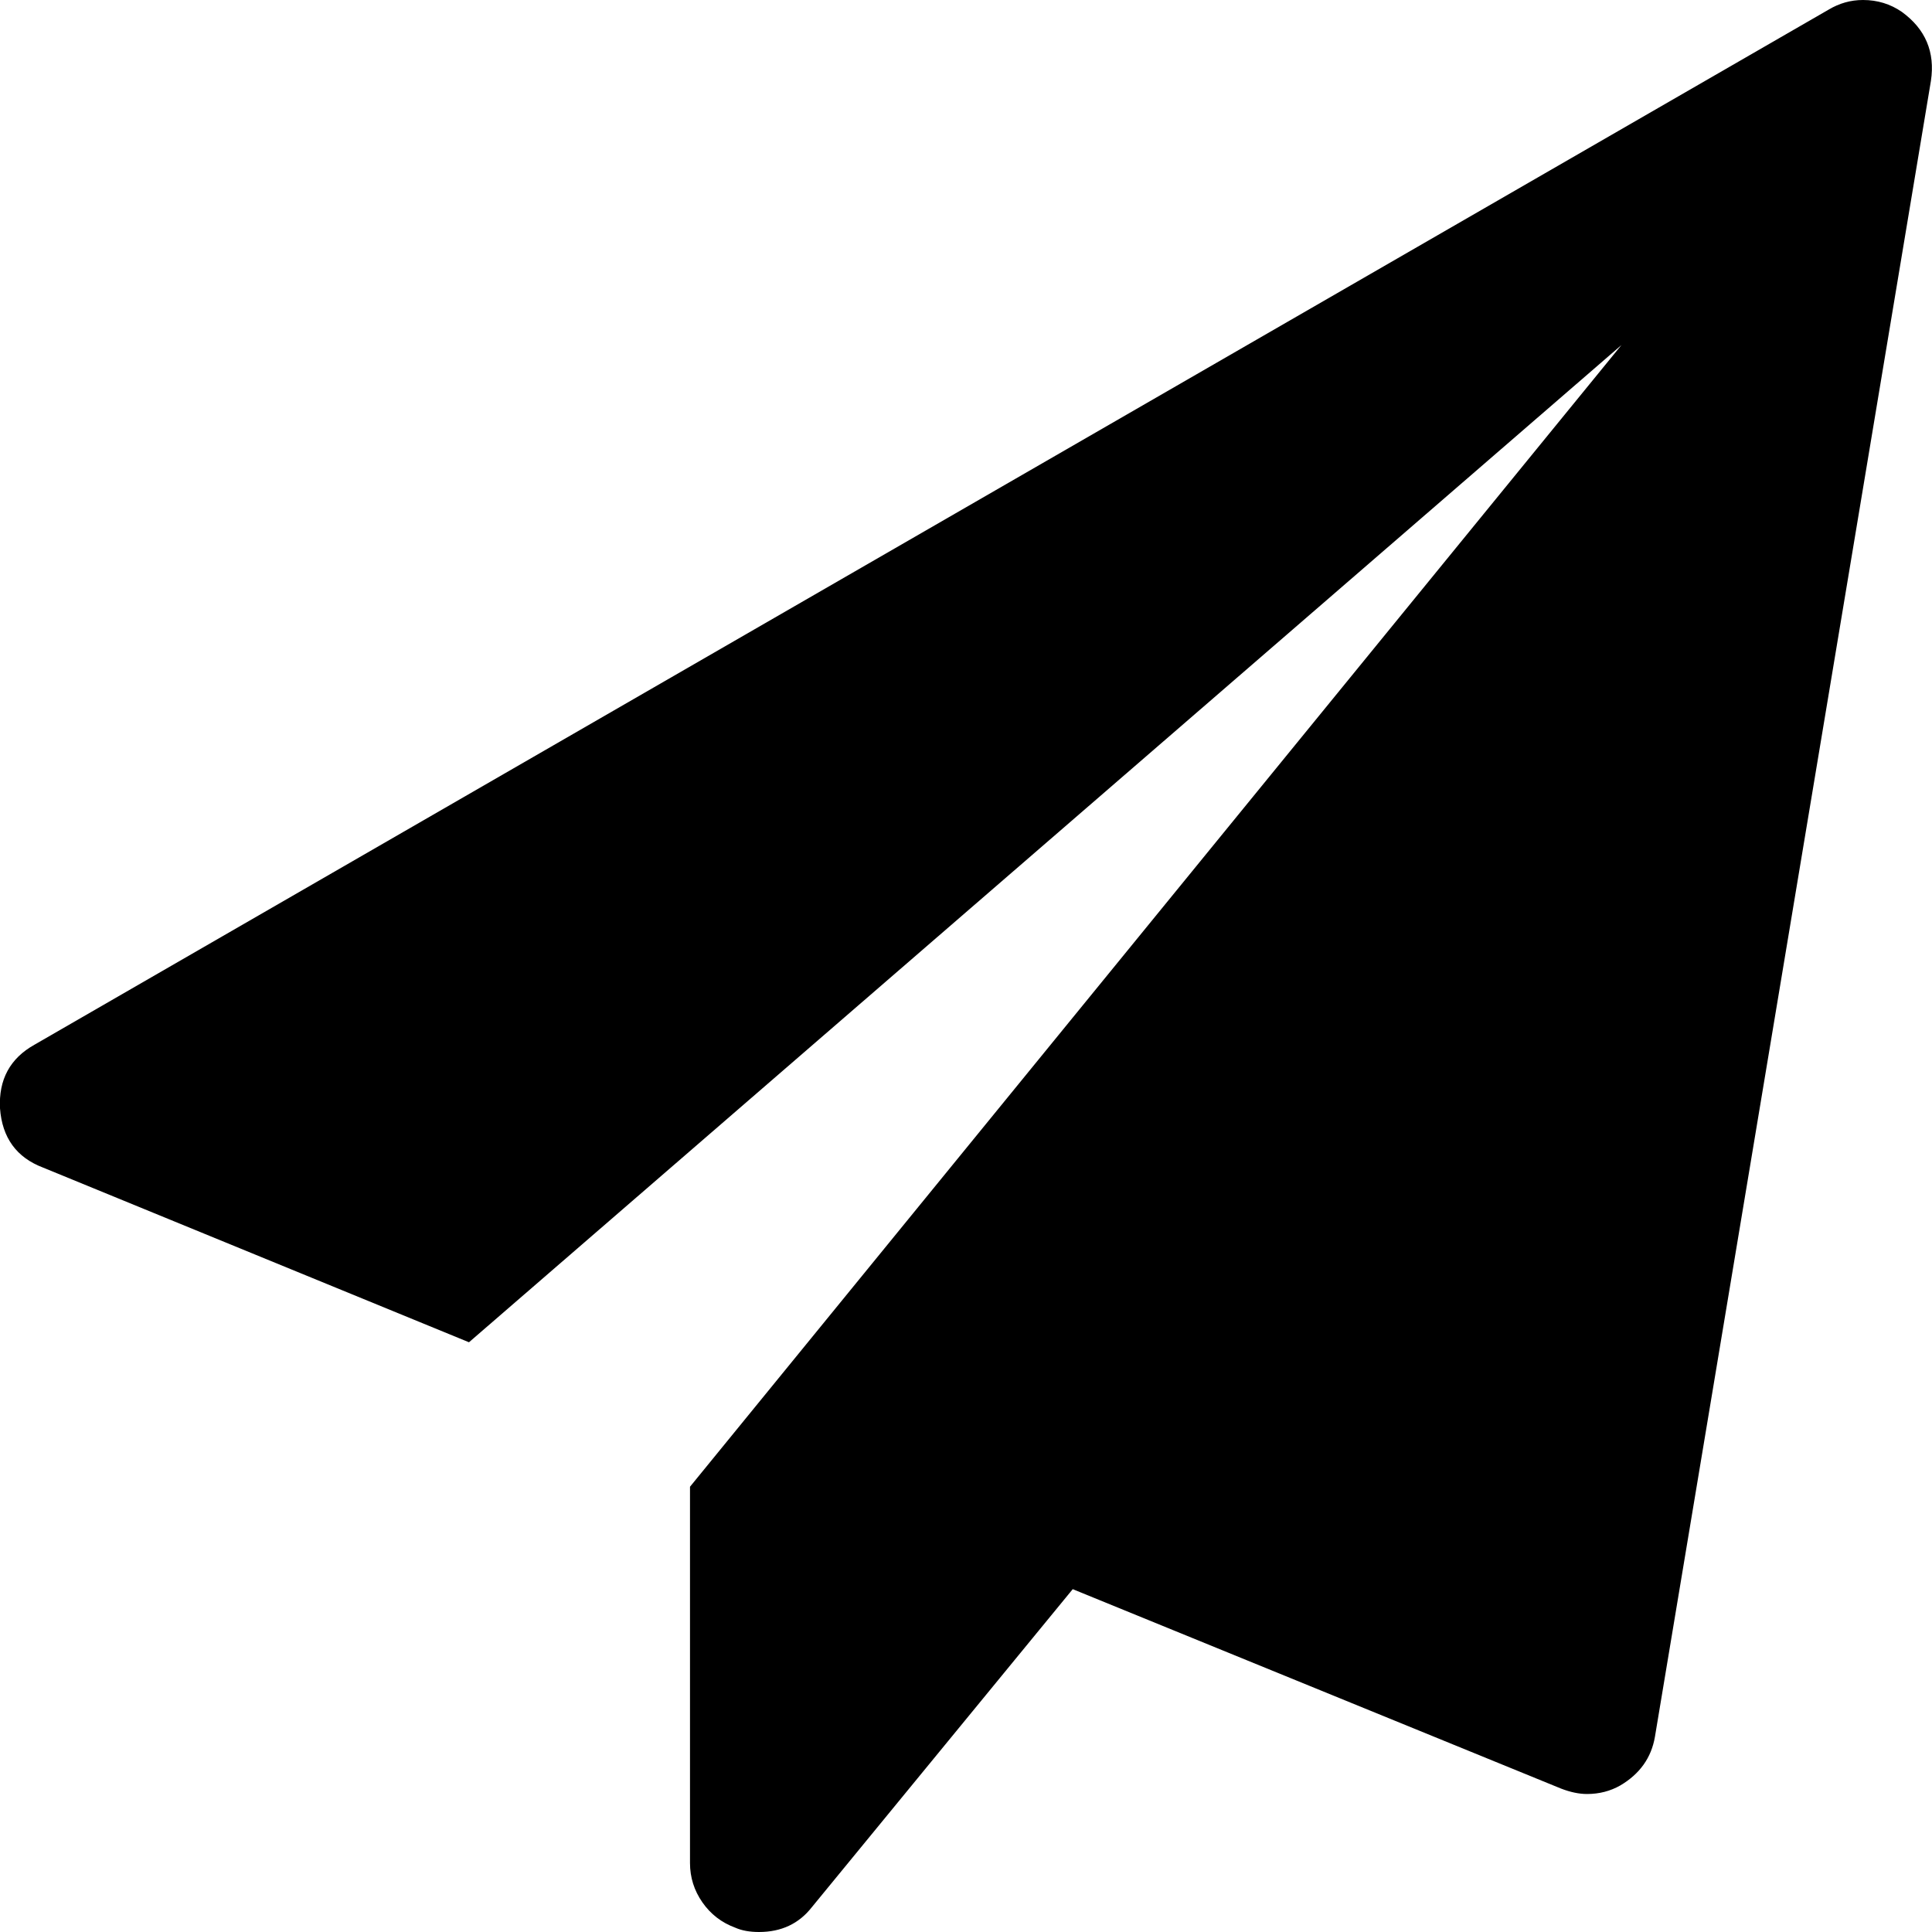
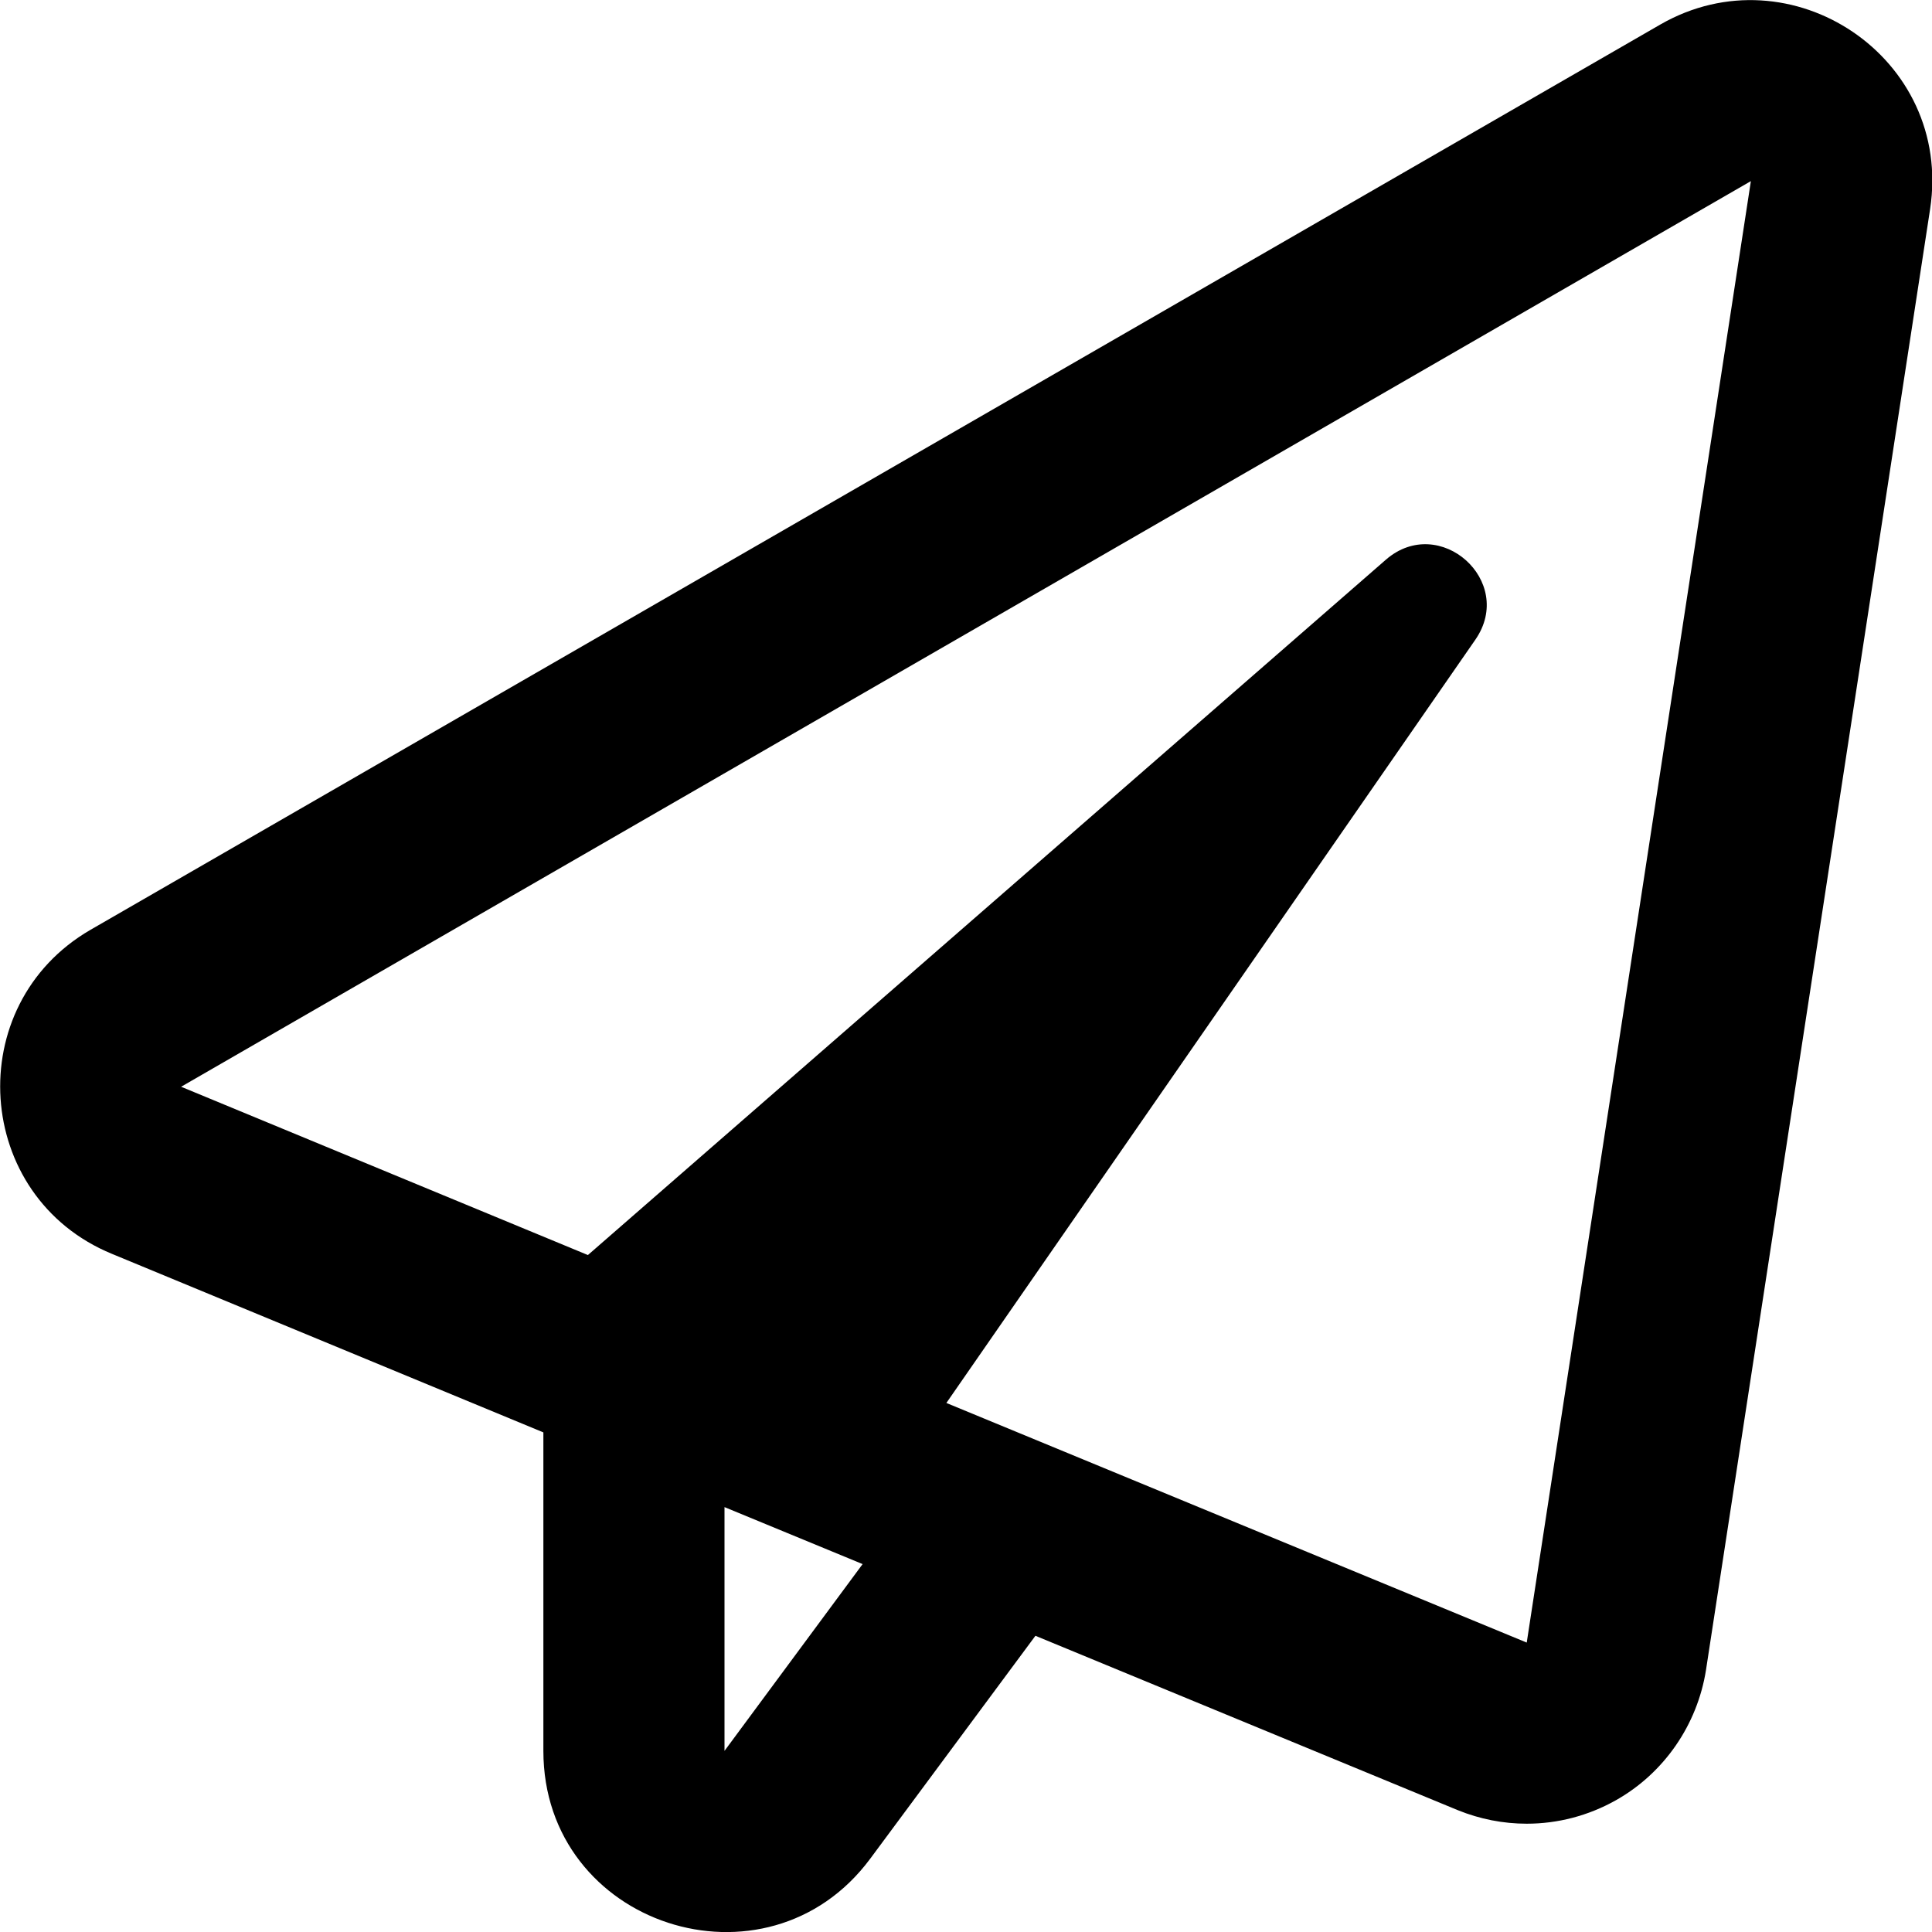
- <svg xmlns="http://www.w3.org/2000/svg" width="100%" height="100%" viewBox="0 0 1792 1792">
-   <path fill="#000" d="M1764 11q33 24 27 64l-256 1536q-5 29-32 45-14 8-31 8-11 0-24-5l-453-185-242 295q-18 23-49 23-13 0-22-4-19-7-30.5-23.5t-11.5-36.5v-349l864-1059-1069 925-395-162q-37-14-40-55-2-40 32-59l1664-960q15-9 32-9 20 0 36 11z" />
+ <svg xmlns="http://www.w3.org/2000/svg" width="100%" height="100%" viewBox="0 0 512 512">
+   <path fill="currentColor" d="M440 6.5L24 246.4C-10.4 266.3-7.1 317.2 29.7 332.3L144 379.6V464C144 510.4 203.2 529.5 230.6 492.6L274.4 433.5 386.3 479.7C392.2 482.1 398.4 483.3 404.6 483.3 412.8 483.3 420.9 481.2 428.2 477.1 441 469.9 449.8 457.1 452.1 442.6L511.5 55.4C517.6 15.3 474.6-13.4 440 6.5zM192 464V399.4L228.6 414.5 192 464zM404.6 435.3L250.8 371.8 391 169.5C401.7 154 381.5 136 367.3 148.3L155.8 332.6 48 288 464 48 404.6 435.3z" />
</svg>
